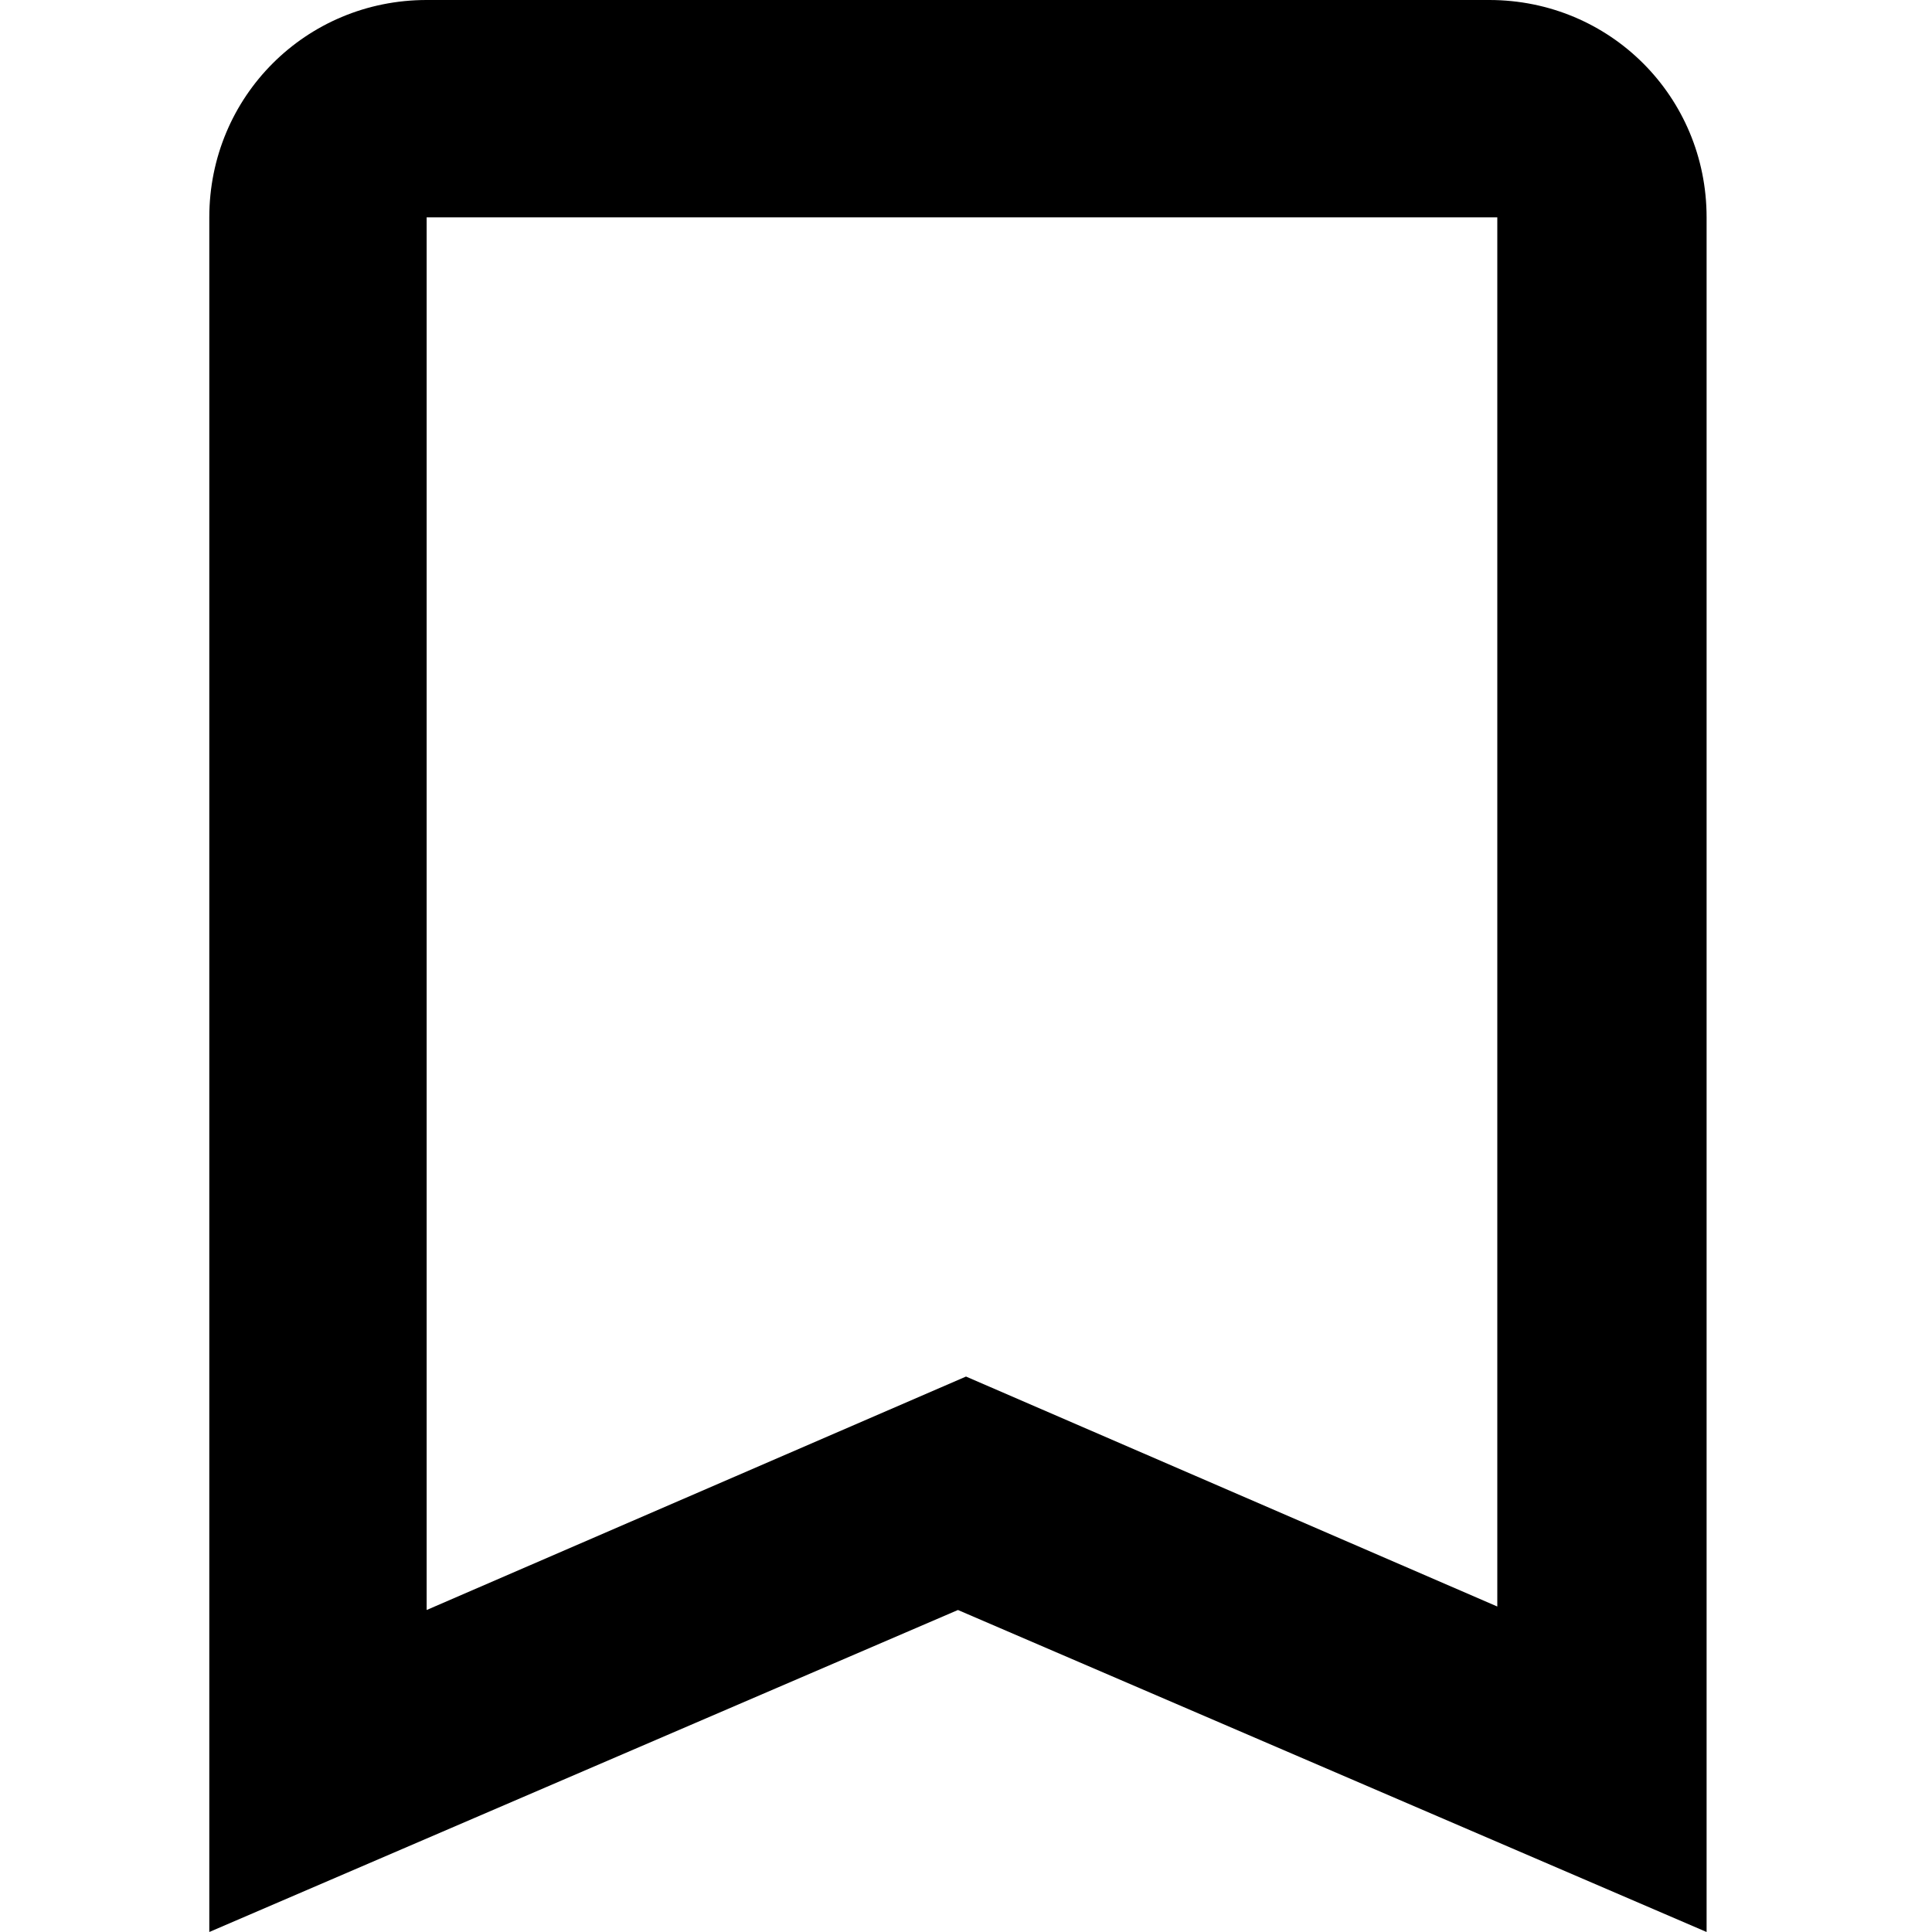
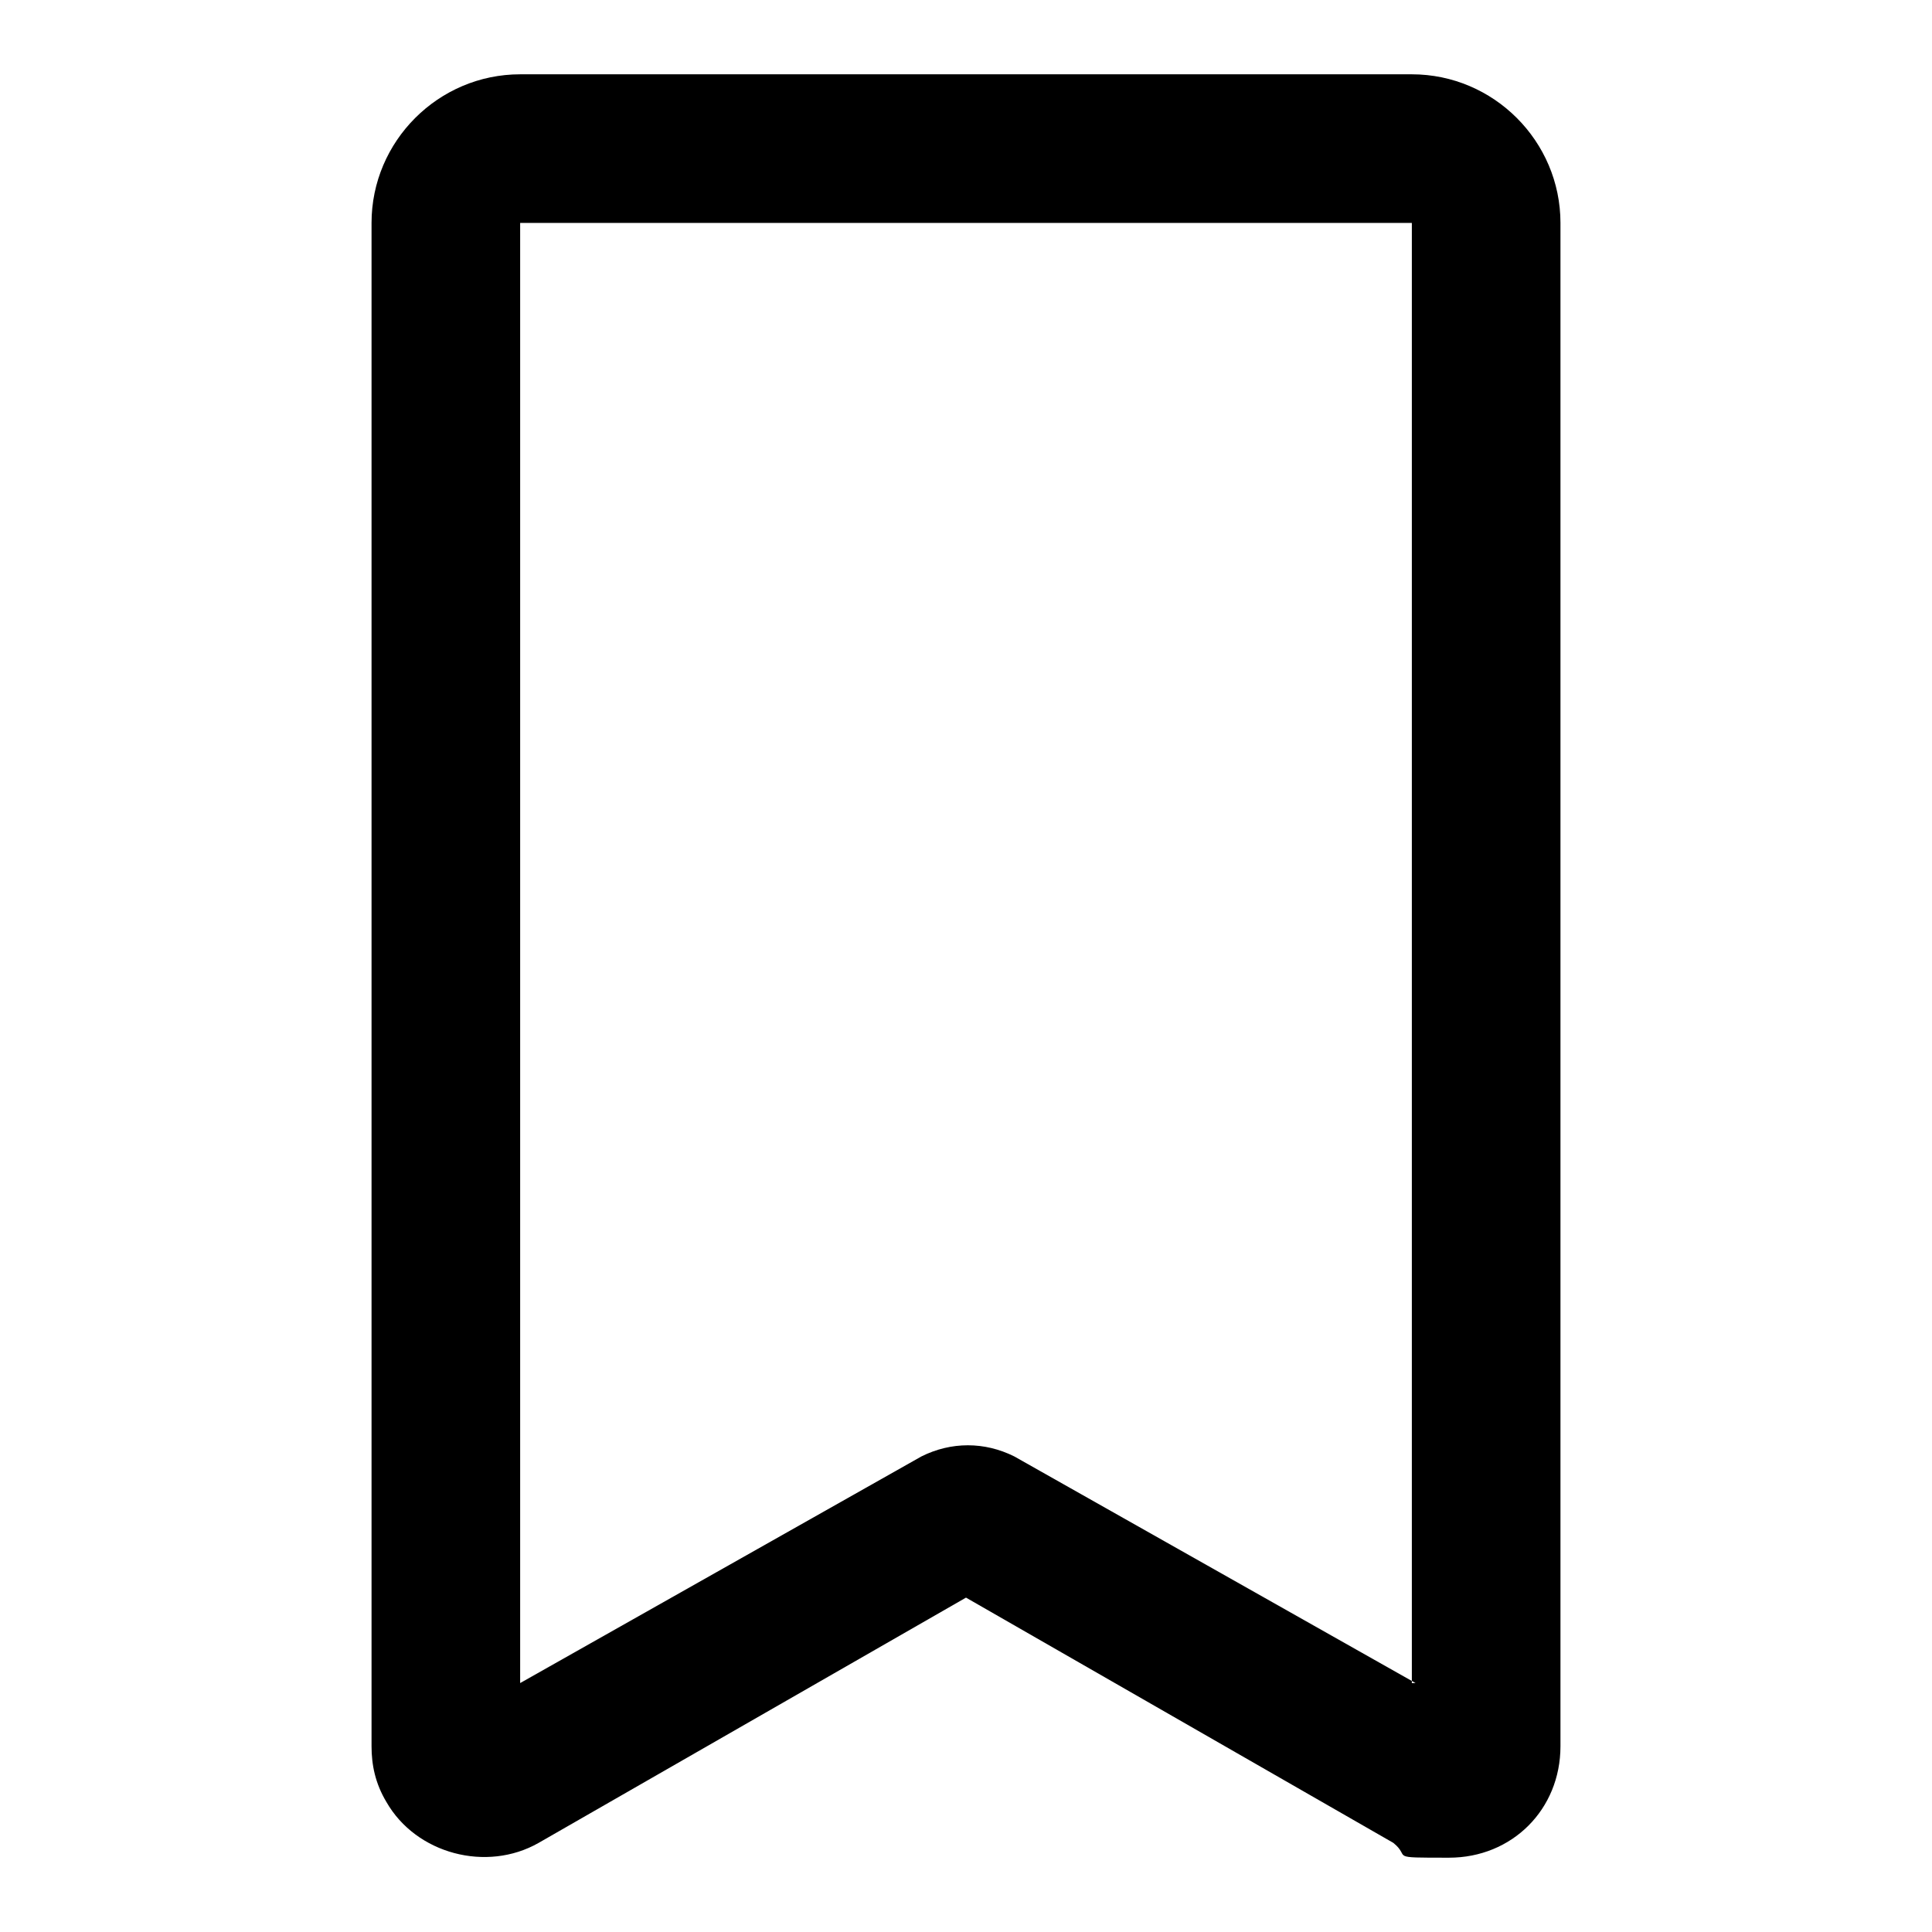
- <svg xmlns="http://www.w3.org/2000/svg" viewBox="0 0 24 24">
-   <path d="m18.7 0h-13.4c-1.5 0-2.7 1.2-2.7 2.7v21.3l9.3-4 9.3 4v-21.3c0-1.5-1.2-2.7-2.7-2.7zm0 20-6.7-2.9-6.7 2.9v-17.3h13.3v17.3z" />
+ <svg xmlns="http://www.w3.org/2000/svg" viewBox="0 0 52 52">
+   <path d="m14.5 49.6c-1.4.8-3.3.3-4.1-1.1-.3-.5-.4-1-.4-1.5v-41c0-2.2 1.8-4 4-4h24c2.2 0 4 1.8 4 4v41c0 1.7-1.3 3-3 3s-1 0-1.5-.4l-11.5-6.6zm23.5-4.3v-39.3h-24v39.3l10.8-6.1c.8-.4 1.7-.4 2.5 0l10.8 6.1z" fill-rule="evenodd" />
</svg>
